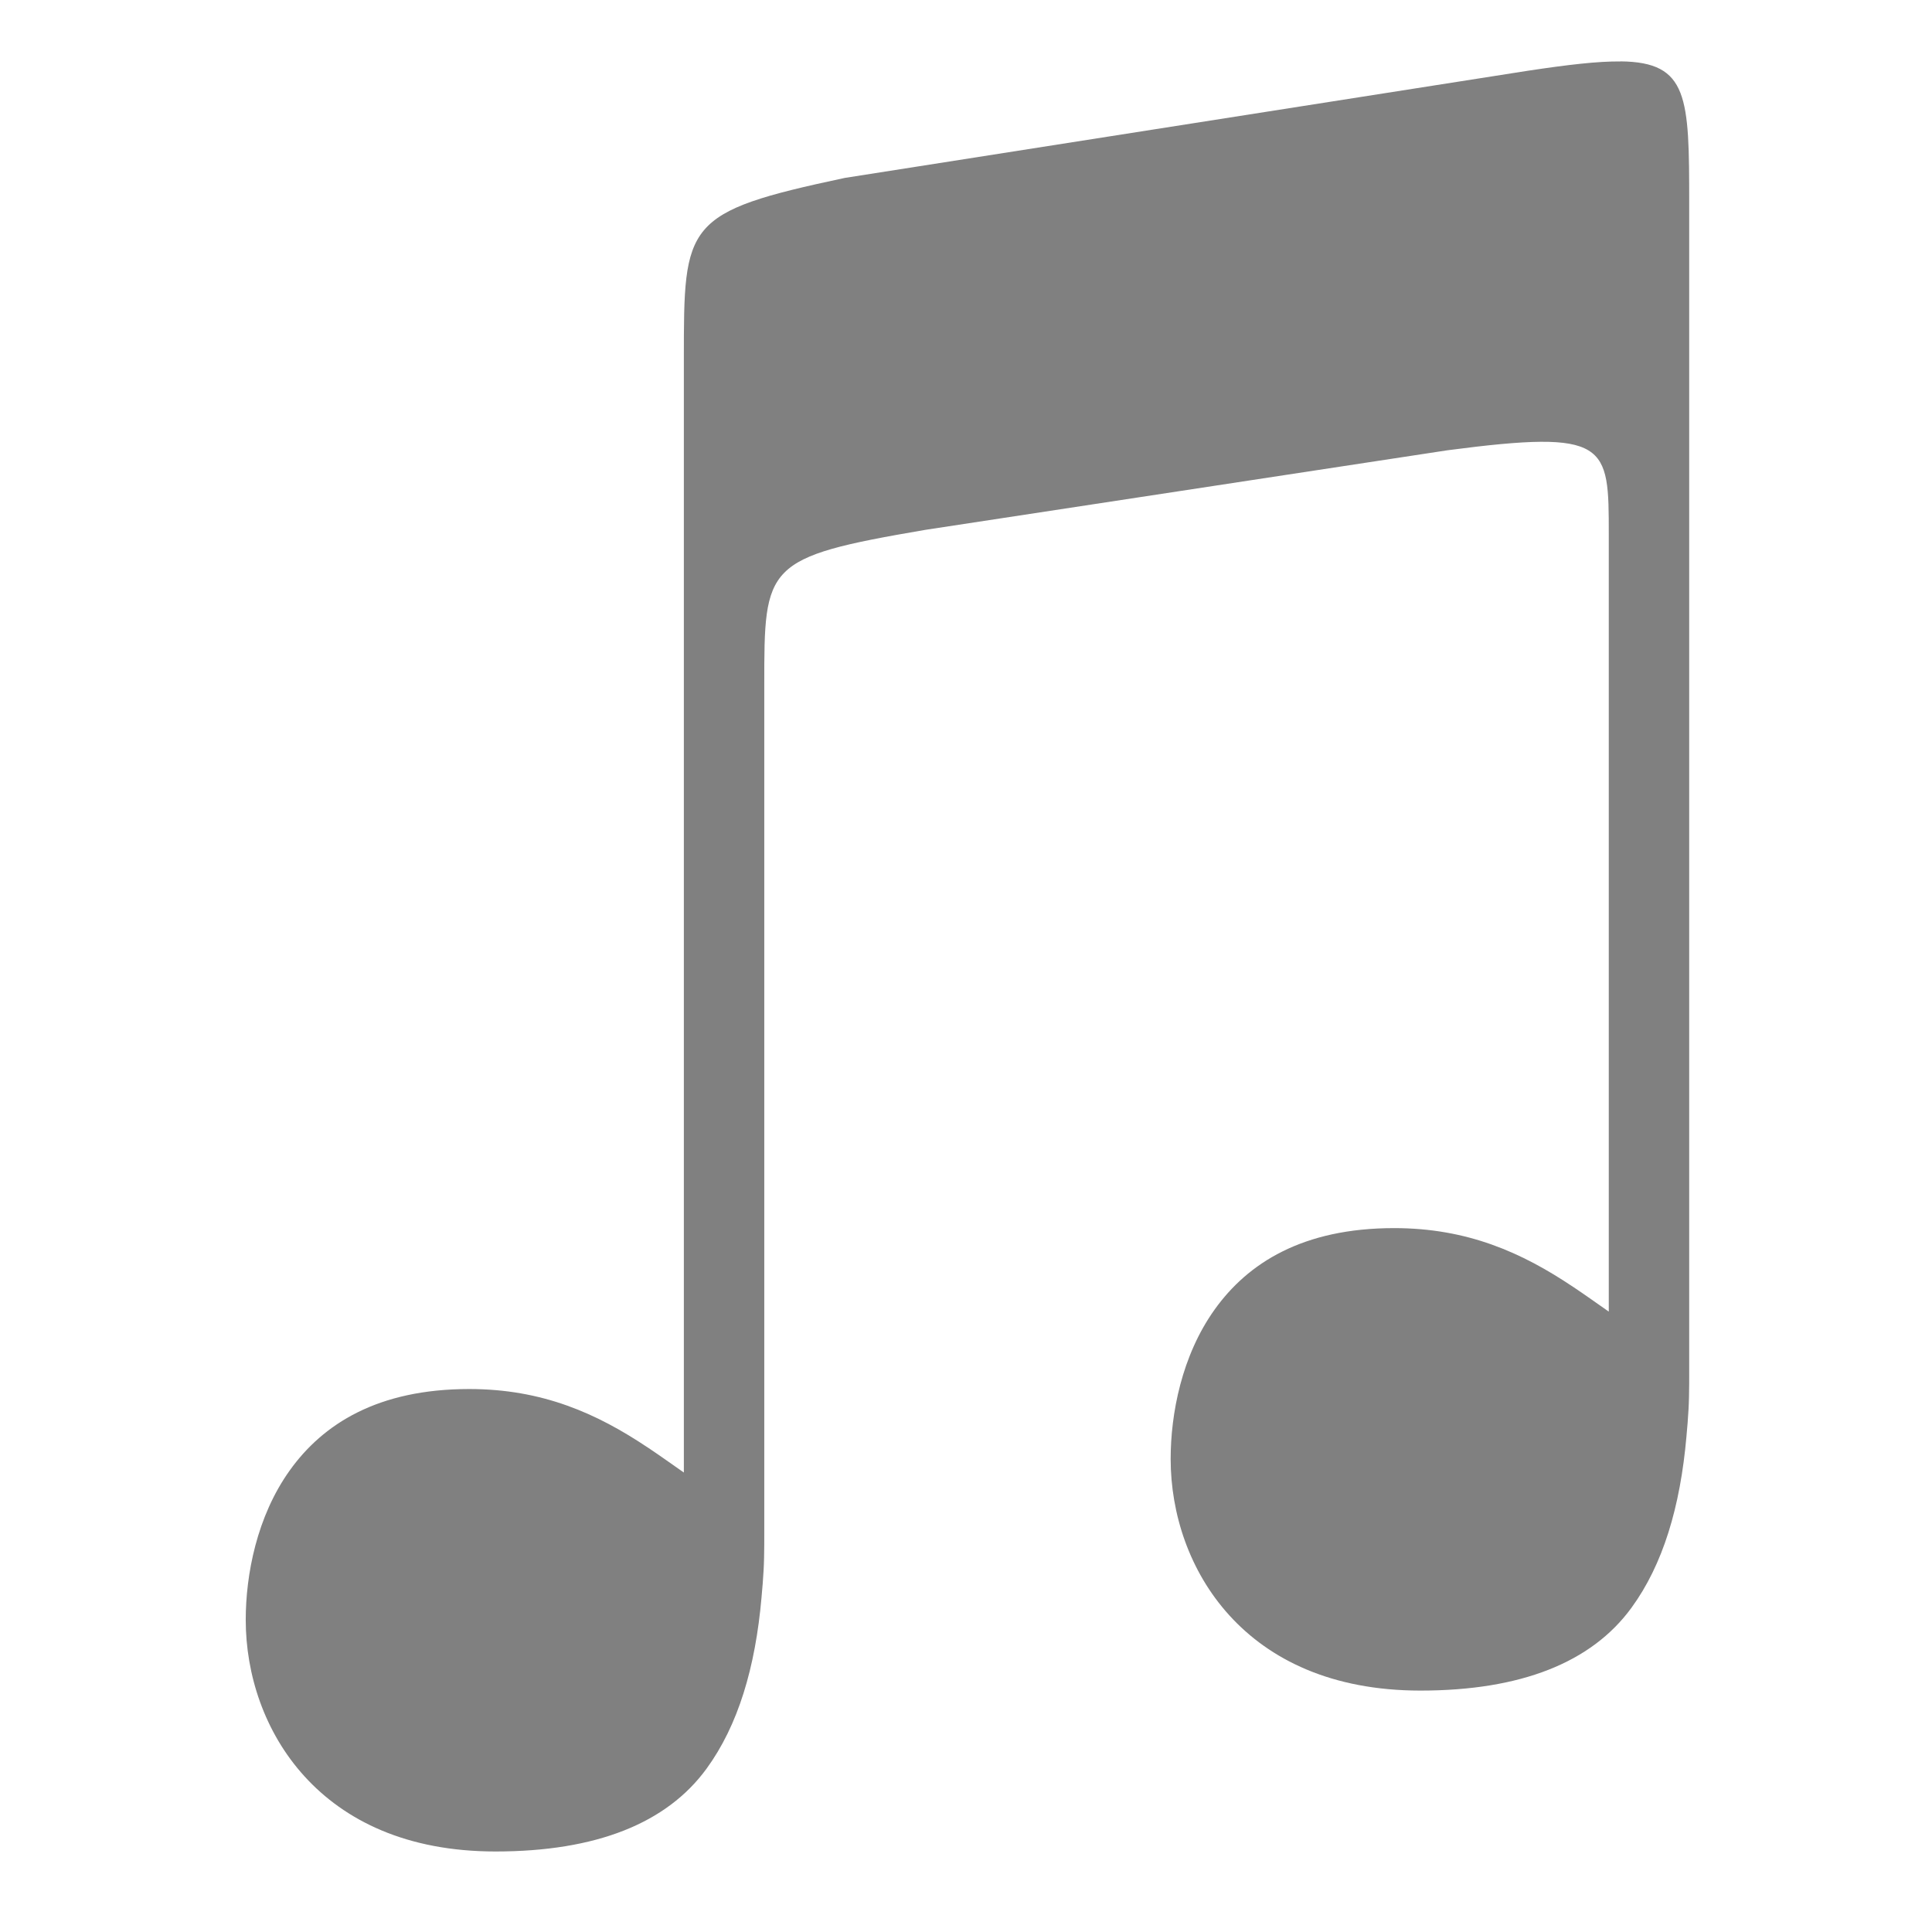
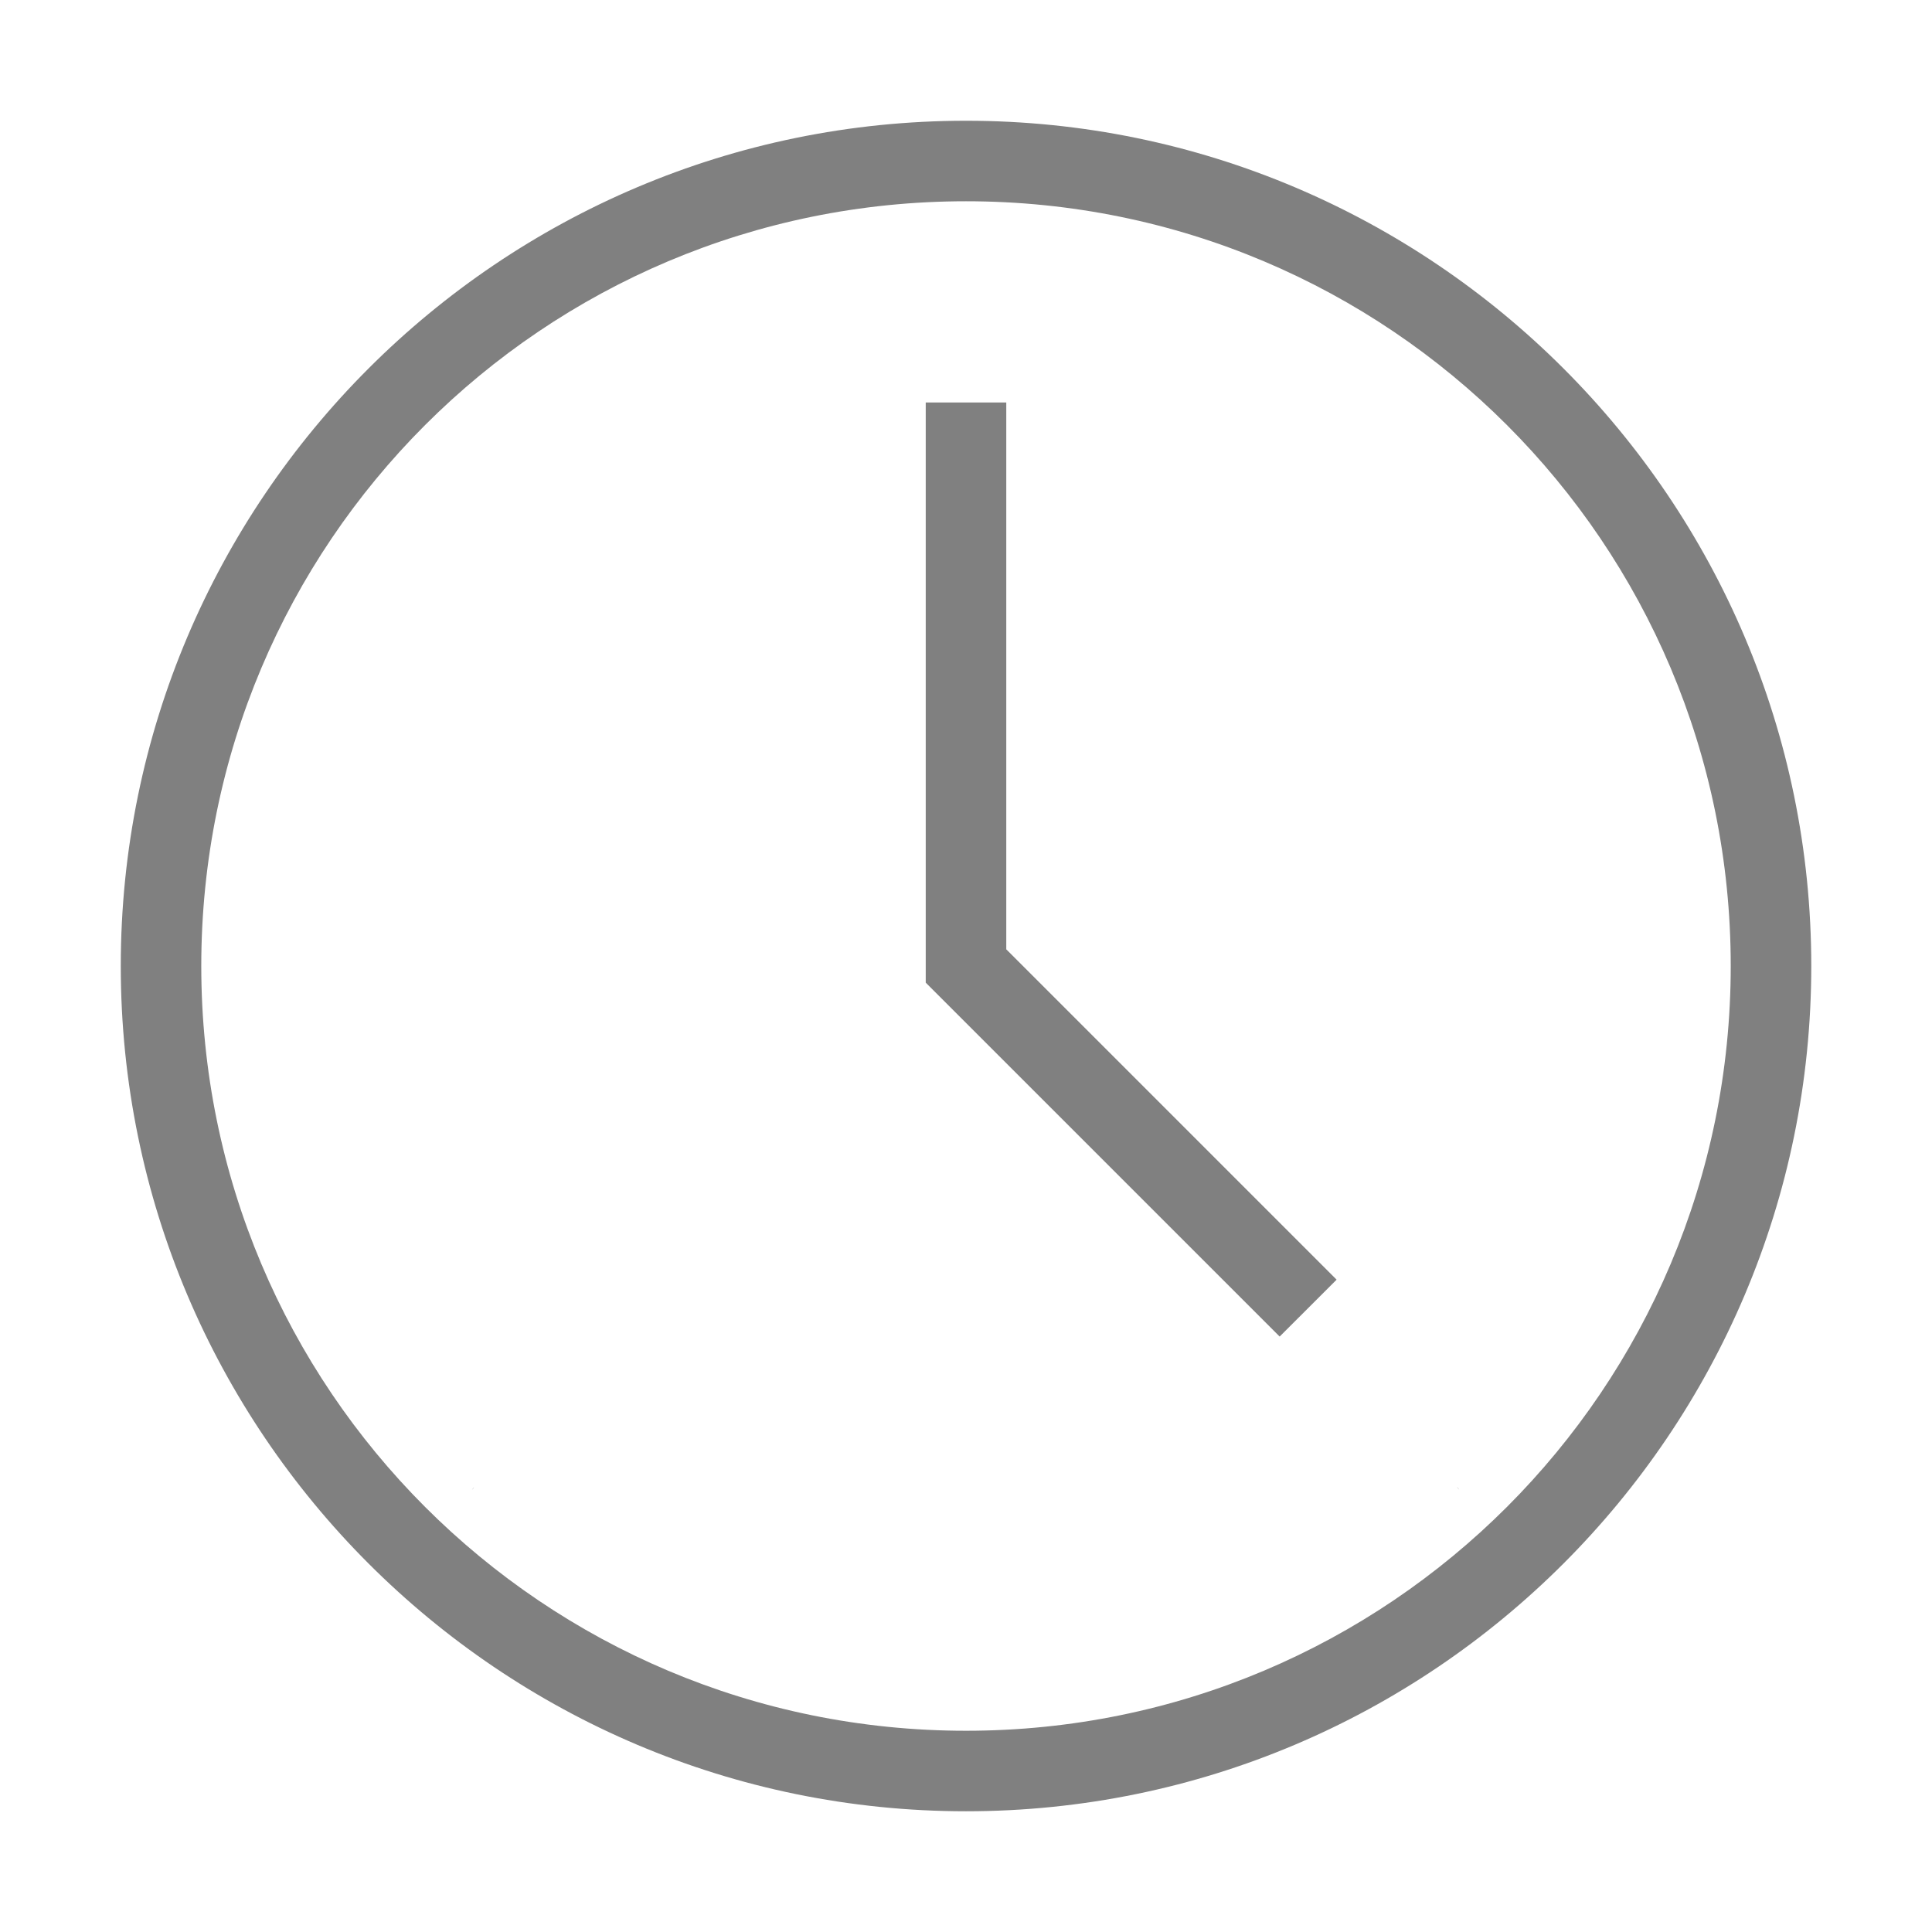
<svg xmlns="http://www.w3.org/2000/svg" width="96" height="96" id="svg4874" version="1.1" viewBox="0 0 96 96">
  <defs id="defs4876" />
  <g id="layer1" transform="translate(67.85715,-78.50504)">
    <g transform="matrix(0,-1,-1,0,373.5051,516.505)" id="g4845" style="display:inline">
      <g transform="matrix(-0.9996045,0,0,1,575.943,-611)" id="g4778">
        <g transform="matrix(-1,0,0,1,576,611)" id="g4780" style="display:inline">
-           <path id="path4393" d="m 434.948,360.835 c 0.013,1.125 -0.163,2.621 -0.463,4.611 l -5.327,33.941 c -1.703,7.995 -2.233,7.995 -8.99,7.995 h -13.232 -42.132 c 0.413,0.59 0.829,1.172 1.238,1.782 h -0.002 c 1.703,2.54 2.915,5.247 2.915,8.883 0,4.555 -1.745,7.272 -4.043,8.916 -2.298,1.644 -5.195,2.189 -7.434,2.189 -2.7,0 -5.581,-0.922 -7.777,-2.921 -2.196,-1.999 -3.734,-5.072 -3.734,-9.492 0,-4.99 1.395,-8.501 4.117,-10.485 2.143,-1.562 5.006,-2.426 8.539,-2.734 h 0.006 0.004 c 0.429,-0.043 0.868,-0.074 1.322,-0.101 0.698,-0.042 2.005,-0.033 2.005,-0.033 h 41.98 c 5.997,0 6.355,3e-4 7.723,-7.997 l 3.957,-25.954 c 1.049,-8.012 0.314,-8.012 -4.184,-8.012 h -38.633 c 0.413,0.59 0.829,1.172 1.238,1.782 h -0.002 c 1.703,2.54 2.915,5.247 2.915,8.883 0,4.555 -1.745,7.272 -4.043,8.916 -2.298,1.644 -5.195,2.189 -7.434,2.189 -2.7,0 -5.581,-0.922 -7.777,-2.921 -2.196,-1.999 -3.734,-5.072 -3.735,-9.492 0,-4.99 1.395,-8.501 4.117,-10.485 2.143,-1.562 5.006,-2.426 8.539,-2.734 h 0.006 0.004 c 0.429,-0.043 0.868,-0.074 1.322,-0.101 0.698,-0.042 2.005,-0.033 2.005,-0.033 h 45.977 11.977 c 5.26,0 7.002,0.034 7.04,3.409 z" style="font-style:normal;font-variant:normal;font-weight:normal;font-stretch:normal;font-size:15px;line-height:125%;font-family:Ubuntu;-inkscape-font-specification:Ubuntu;text-align:center;letter-spacing:0px;word-spacing:0px;writing-mode:lr-tb;text-anchor:middle;display:inline;fill:#808080;fill-opacity:1;stroke:none;stroke-width:3.336;enable-background:new" />
          <rect style="color:#000000;display:inline;overflow:visible;visibility:visible;fill:none;stroke:none;stroke-width:4;marker:none;enable-background:accumulate" id="rect4782" width="96.038" height="96" x="-438.002" y="345.362" transform="scale(-1,1)" />
+           <path style="font-style:normal;font-variant:normal;font-weight:normal;font-stretch:normal;font-size:15px;line-height:125%;font-family:Ubuntu;-inkscape-font-specification:Ubuntu;text-align:center;letter-spacing:0px;word-spacing:0px;writing-mode:lr-tb;text-anchor:middle;fill:#808080;fill-opacity:1;stroke:none" d="m 364.09,368.966 c -0.021,-0.016 -0.035,-0.04 -0.057,-0.057 -0.025,-0.02 -0.057,-0.03 -0.082,-0.051 z" id="path4157" />
+           <path style="font-style:normal;font-variant:normal;font-weight:normal;font-stretch:normal;font-size:15px;line-height:125%;font-family:Ubuntu;-inkscape-font-specification:Ubuntu;text-align:center;letter-spacing:0px;word-spacing:0px;writing-mode:lr-tb;text-anchor:middle;fill:#808080;fill-opacity:1;stroke:none" d="m 364.077,417.802 -0.139,0.107 c 0.025,-0.02 0.057,-0.031 0.082,-0.051 0.021,-0.016 0.035,-0.041 0.057,-0.057 z" id="path4344" />
+           <path style="color:#000000;font-style:normal;font-variant:normal;font-weight:normal;font-stretch:normal;font-size:medium;line-height:normal;font-family:sans-serif;font-variant-ligatures:normal;font-variant-position:normal;font-variant-caps:normal;font-variant-numeric:normal;font-variant-alternates:normal;font-feature-settings:normal;text-indent:0;text-align:start;text-decoration:none;text-decoration-line:none;text-decoration-style:solid;text-decoration-color:#000000;letter-spacing:normal;word-spacing:normal;text-transform:none;direction:ltr;block-progression:tb;writing-mode:lr-tb;baseline-shift:baseline;text-anchor:start;white-space:normal;shape-padding:0;clip-rule:nonzero;display:inline;overflow:visible;visibility:visible;opacity:1;isolation:auto;mix-blend-mode:normal;color-interpolation:sRGB;color-interpolation-filters:linearRGB;solid-color:#000000;solid-opacity:1;fill:#808080;fill-opacity:1;fill-rule:nonzero;stroke:none;stroke-width:4.001;stroke-linecap:butt;stroke-linejoin:miter;stroke-miterlimit:4;stroke-dasharray:none;stroke-dashoffset:0;stroke-opacity:1;marker:none;color-rendering:auto;image-rendering:auto;shape-rendering:auto;text-rendering:auto;enable-background:accumulate" d="m 432,393.361 c 0,23.173 -18.835,42 -42.016,42 -23.181,0 -42.018,-18.827 -42.018,-42 0,-23.173 18.837,-42 42.018,-42 23.181,0 42.016,18.827 42.016,42 z m -4.002,0 c 0,-21.01 -16.994,-37.998 -38.014,-37.998 -21.019,0 -38.016,16.988 -38.016,37.998 0,21.01 16.996,38 38.016,38 21.019,0 38.014,-16.99 38.014,-38 z" id="path4151" />
+           <path style="color:#000000;font-style:normal;font-variant:normal;font-weight:normal;font-stretch:normal;font-size:medium;line-height:normal;font-family:sans-serif;font-variant-ligatures:normal;font-variant-position:normal;font-variant-caps:normal;font-variant-numeric:normal;font-variant-alternates:normal;font-feature-settings:normal;text-indent:0;text-align:start;text-decoration:none;text-decoration-line:none;text-decoration-style:solid;text-decoration-color:#000000;letter-spacing:normal;word-spacing:normal;text-transform:none;direction:ltr;block-progression:tb;writing-mode:lr-tb;baseline-shift:baseline;text-anchor:start;white-space:normal;shape-padding:0;clip-rule:nonzero;display:inline;overflow:visible;visibility:visible;opacity:1;isolation:auto;mix-blend-mode:normal;color-interpolation:sRGB;color-interpolation-filters:linearRGB;solid-color:#000000;solid-opacity:1;fill:#808080;fill-opacity:1;fill-rule:nonzero;stroke:none;stroke-width:4.001;stroke-linecap:butt;stroke-linejoin:miter;stroke-miterlimit:4;stroke-dasharray:none;stroke-dashoffset:0;stroke-opacity:1;marker:none;color-rendering:auto;image-rendering:auto;shape-rendering:auto;text-rendering:auto;enable-background:accumulate" d="m 374.391,374.947 -2.828,2.83 17.592,17.586 h 28.84 v -4.002 H 390.812 Z" id="path4222" />
        </g>
      </g>
    </g>
  </g>
</svg>
